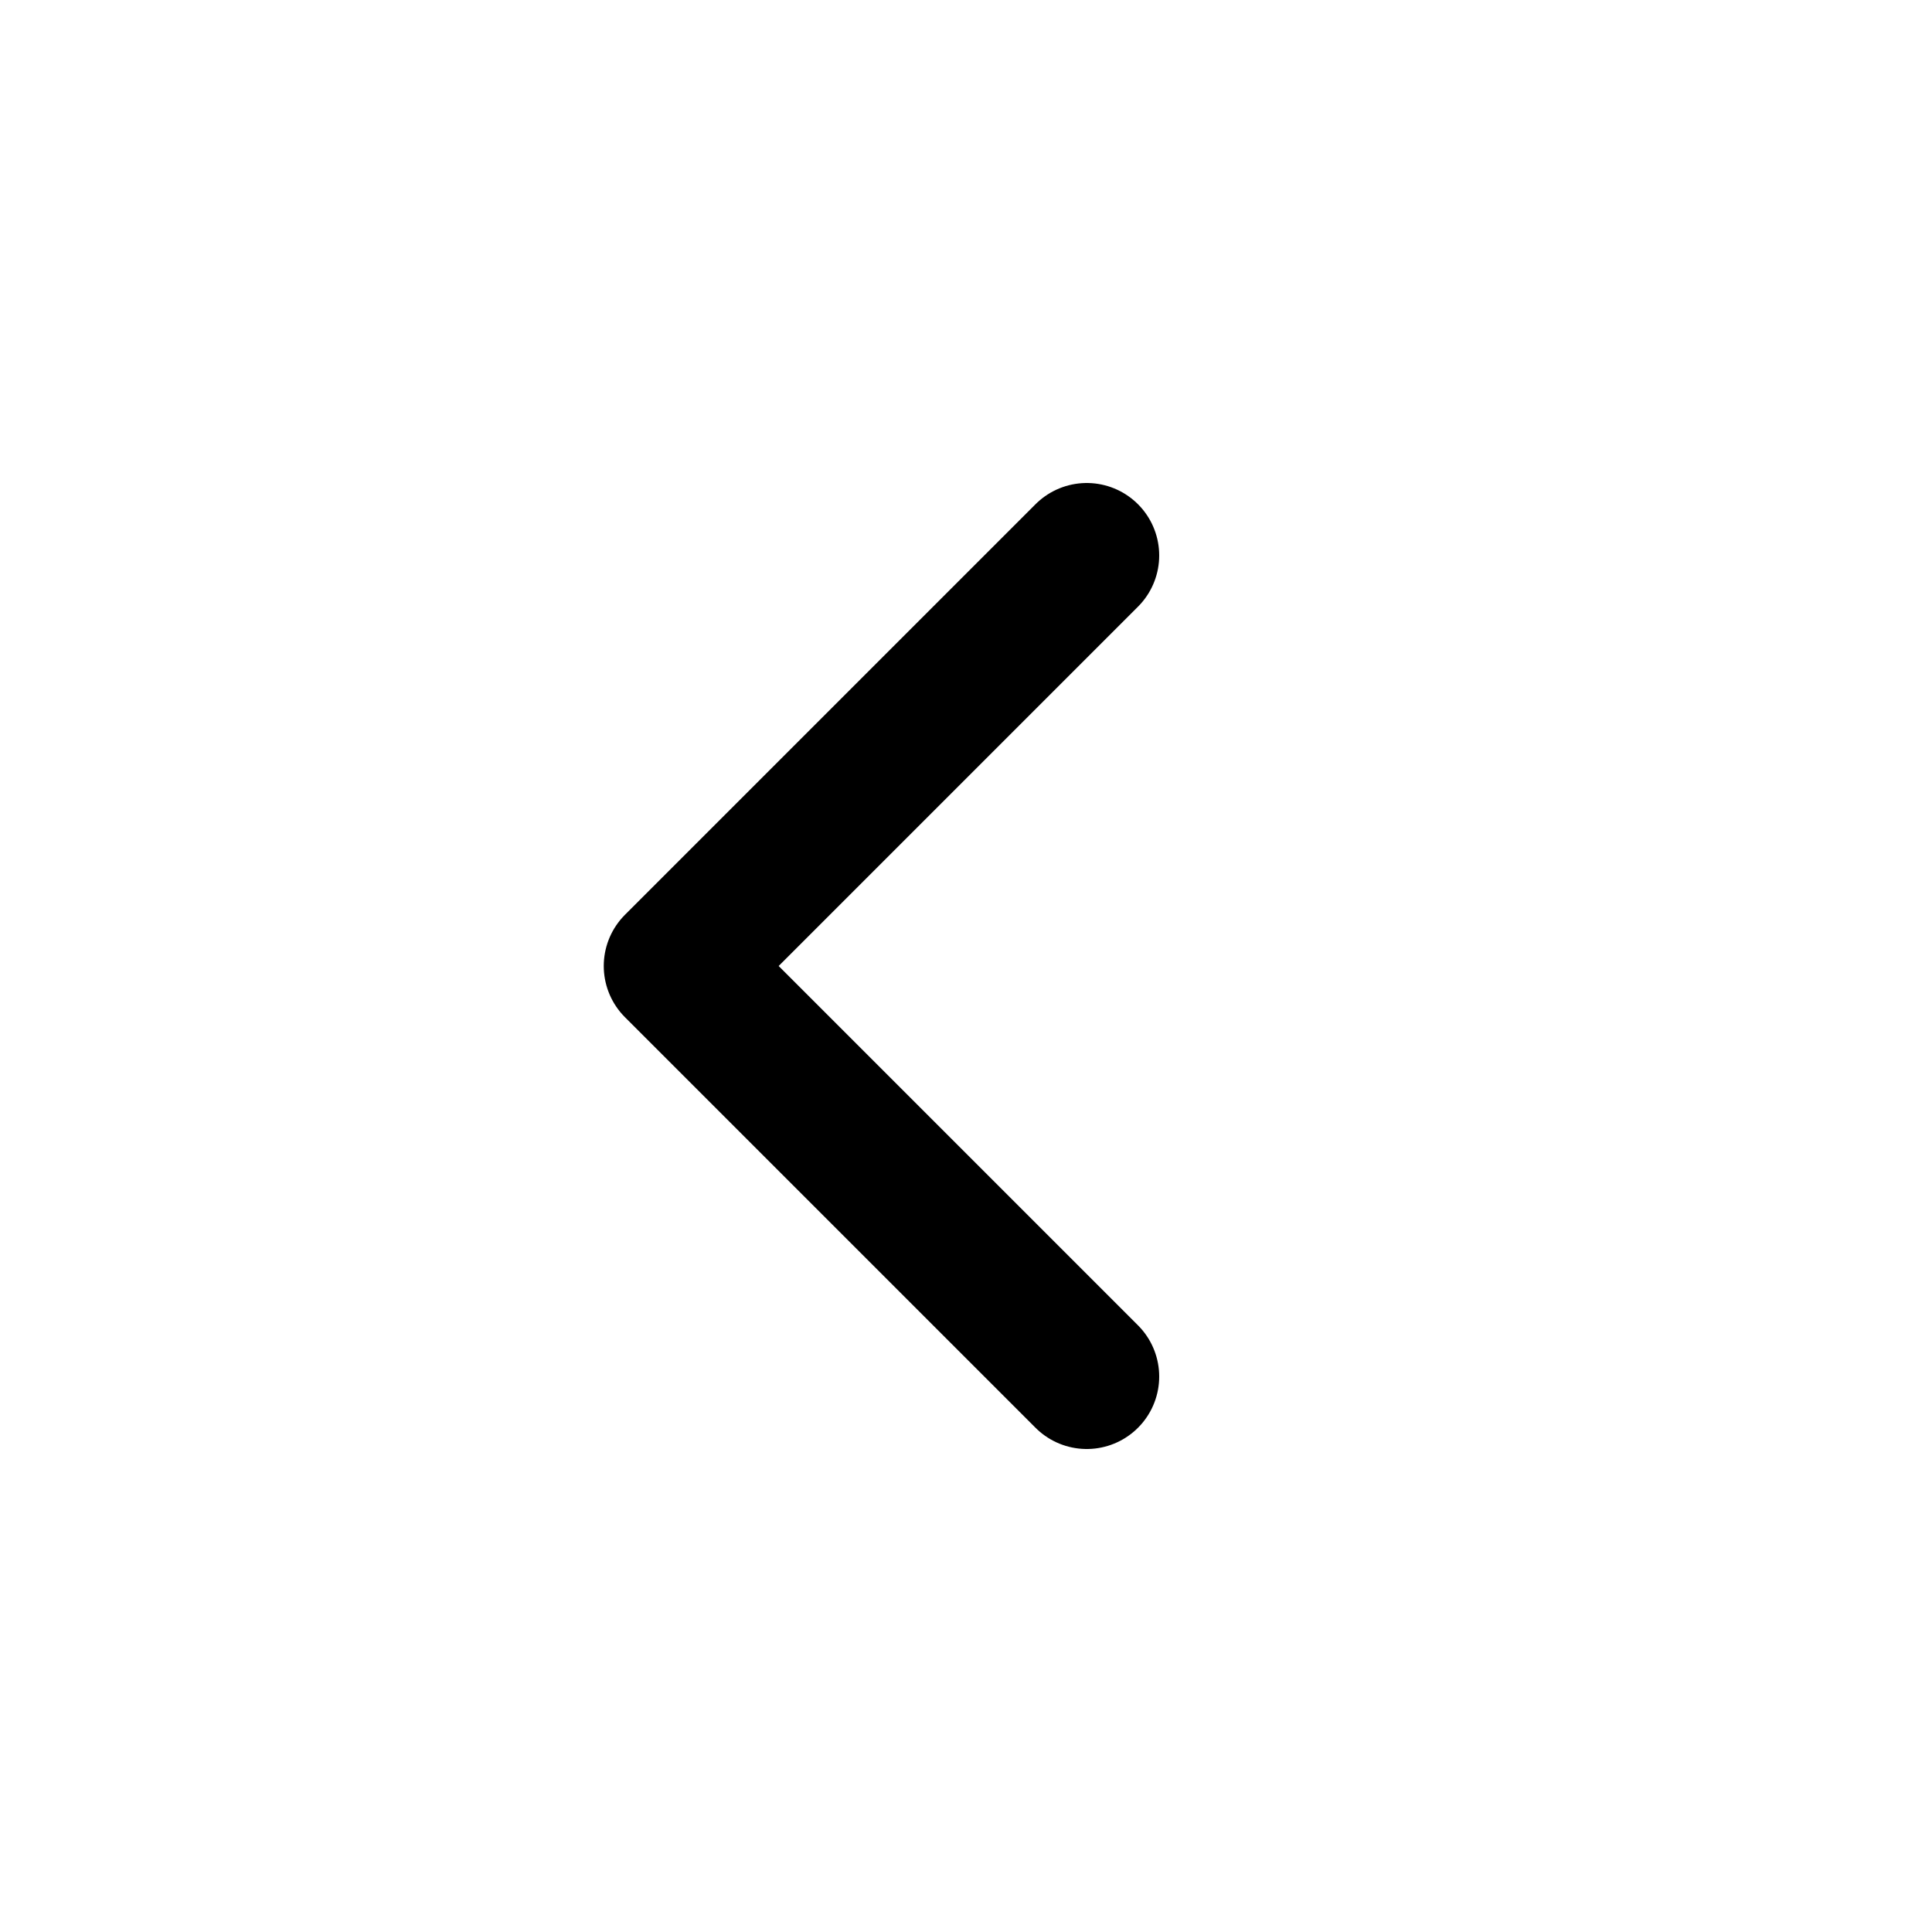
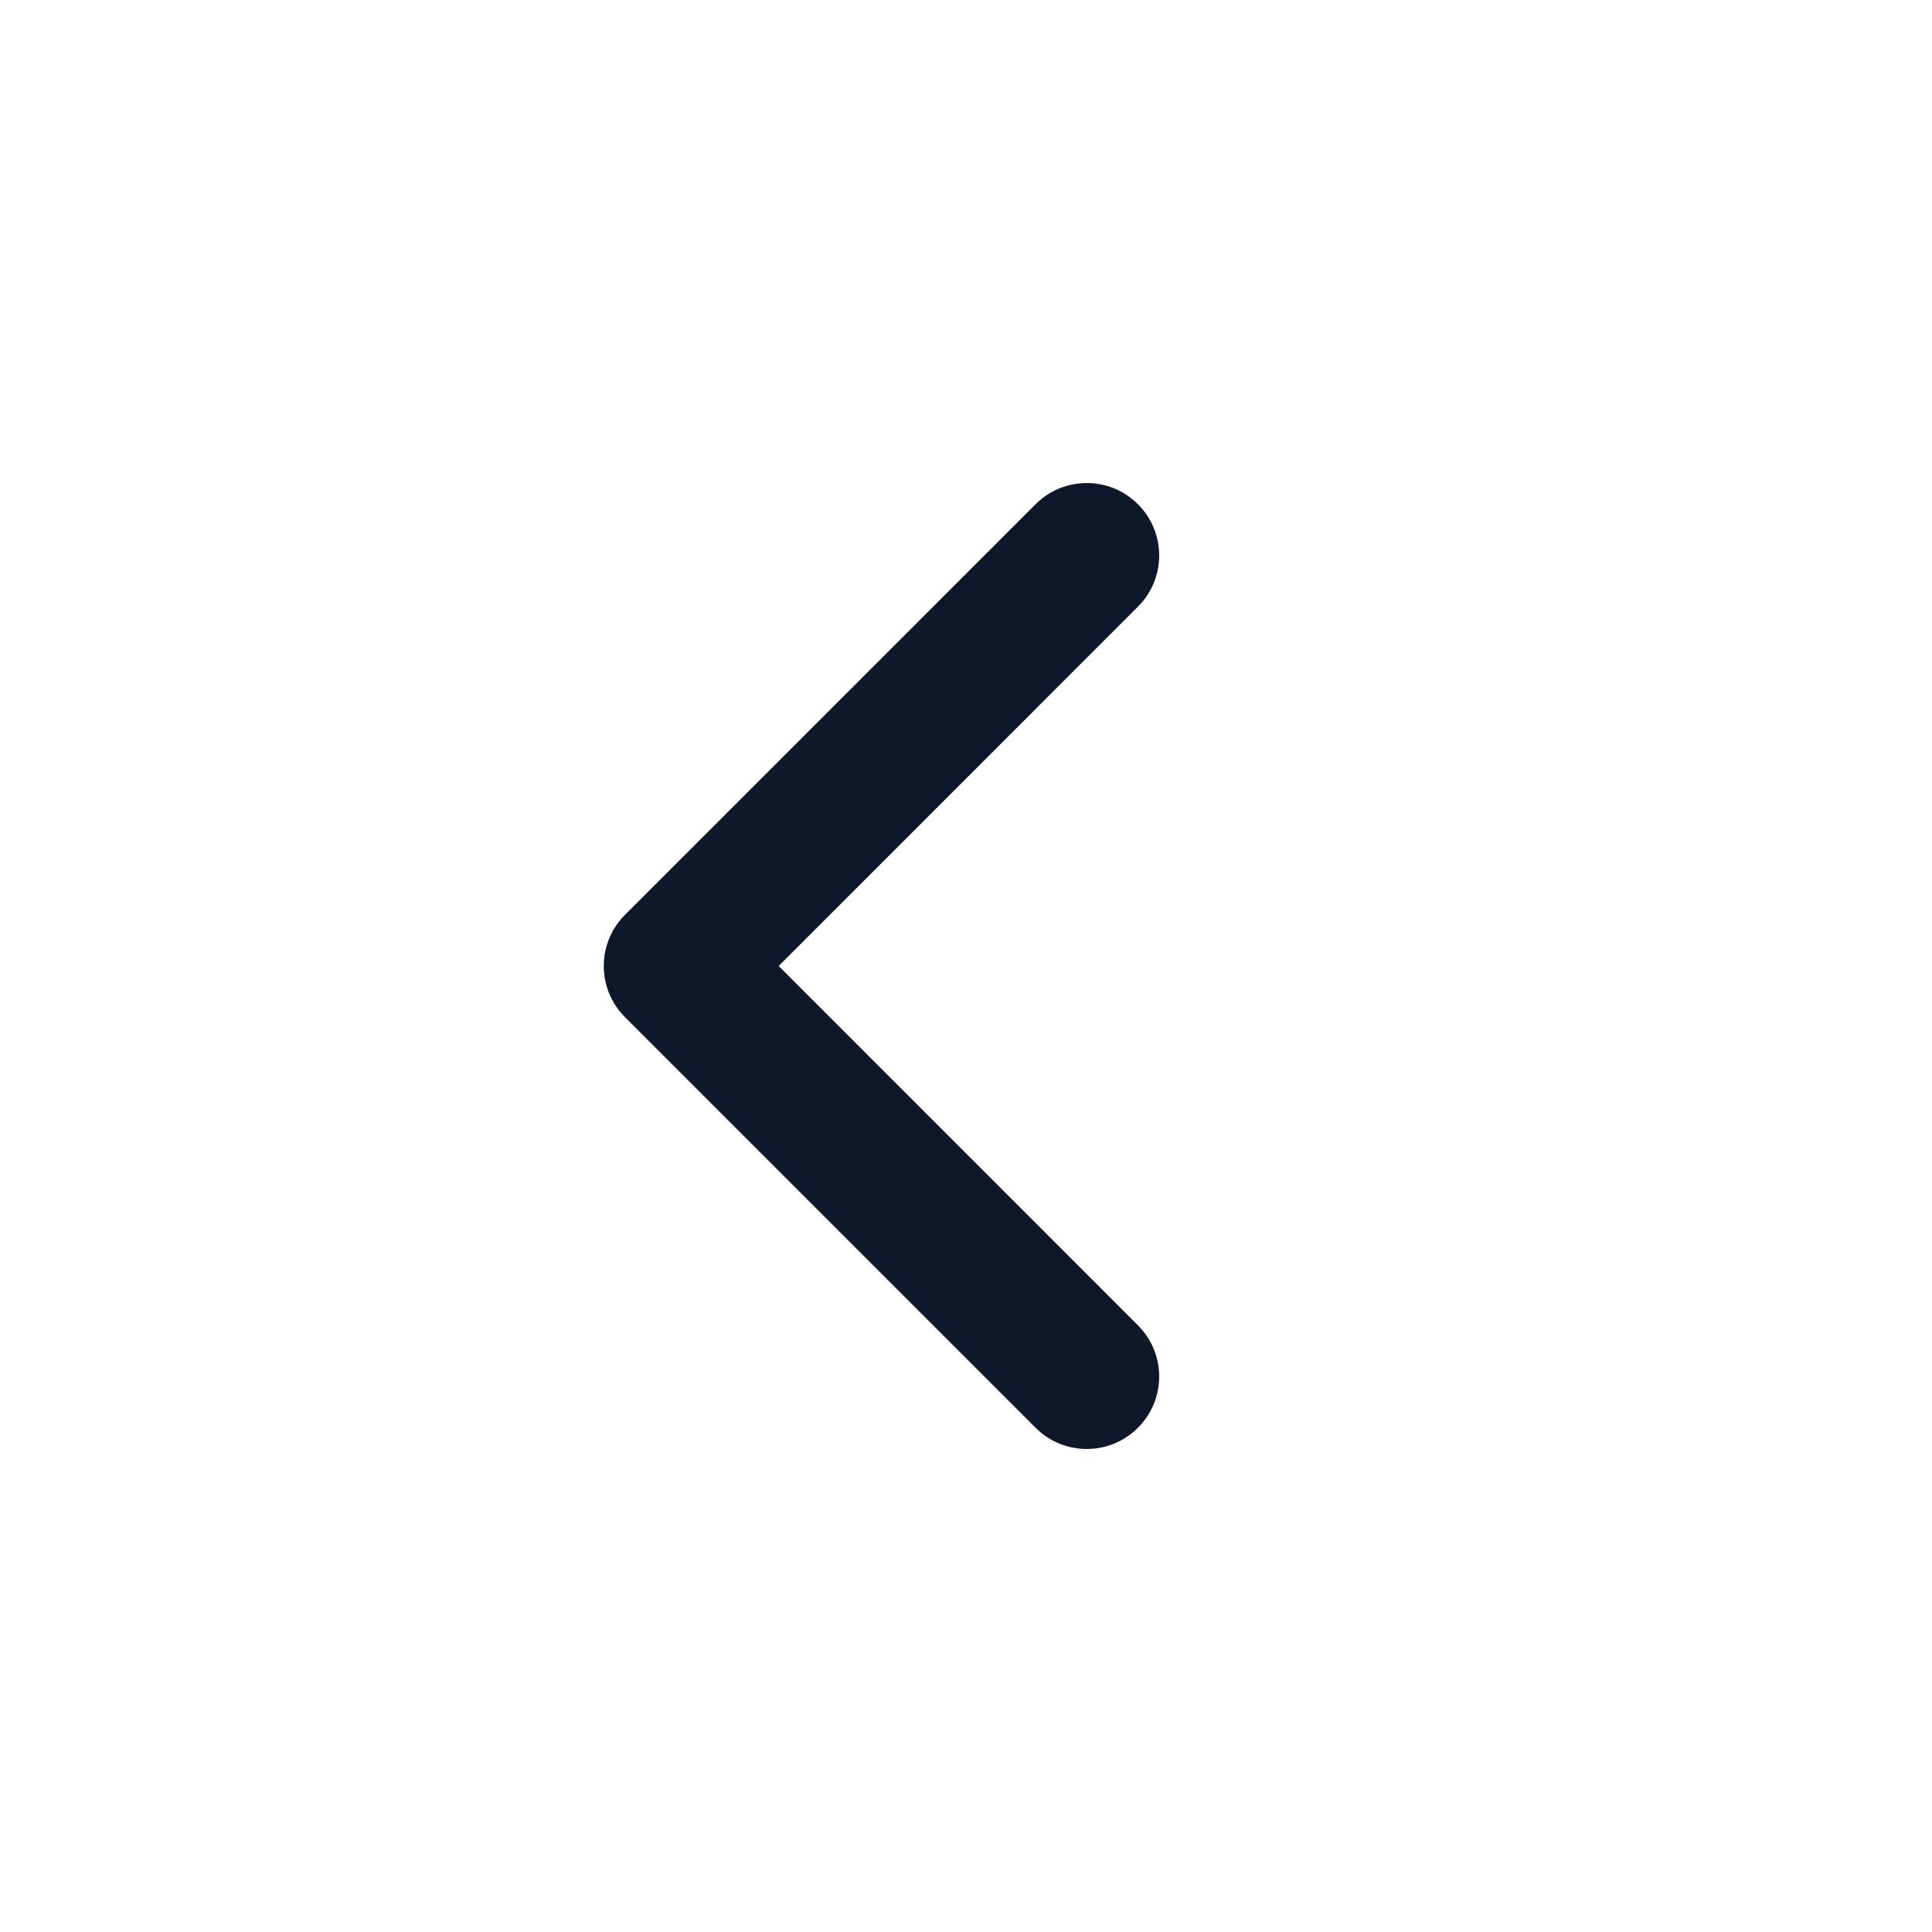
<svg xmlns="http://www.w3.org/2000/svg" width="20" height="20" viewBox="0 0 20 20" fill="none">
-   <path d="M11.25 14.25L7 10L11.25 5.75" stroke="black" stroke-width="1.5" stroke-linecap="round" stroke-linejoin="round" />
+   <path fill-rule="evenodd" clip-rule="evenodd" d="M11.78 5.22C12.073 5.513 12.073 5.987 11.78 6.28L8.061 10L11.78 13.72C12.073 14.013 12.073 14.487 11.78 14.78C11.487 15.073 11.013 15.073 10.72 14.78L6.47 10.53C6.177 10.237 6.177 9.763 6.47 9.47L10.72 5.22C11.013 4.927 11.487 4.927 11.78 5.22Z" fill="#0F172A" />
</svg>
